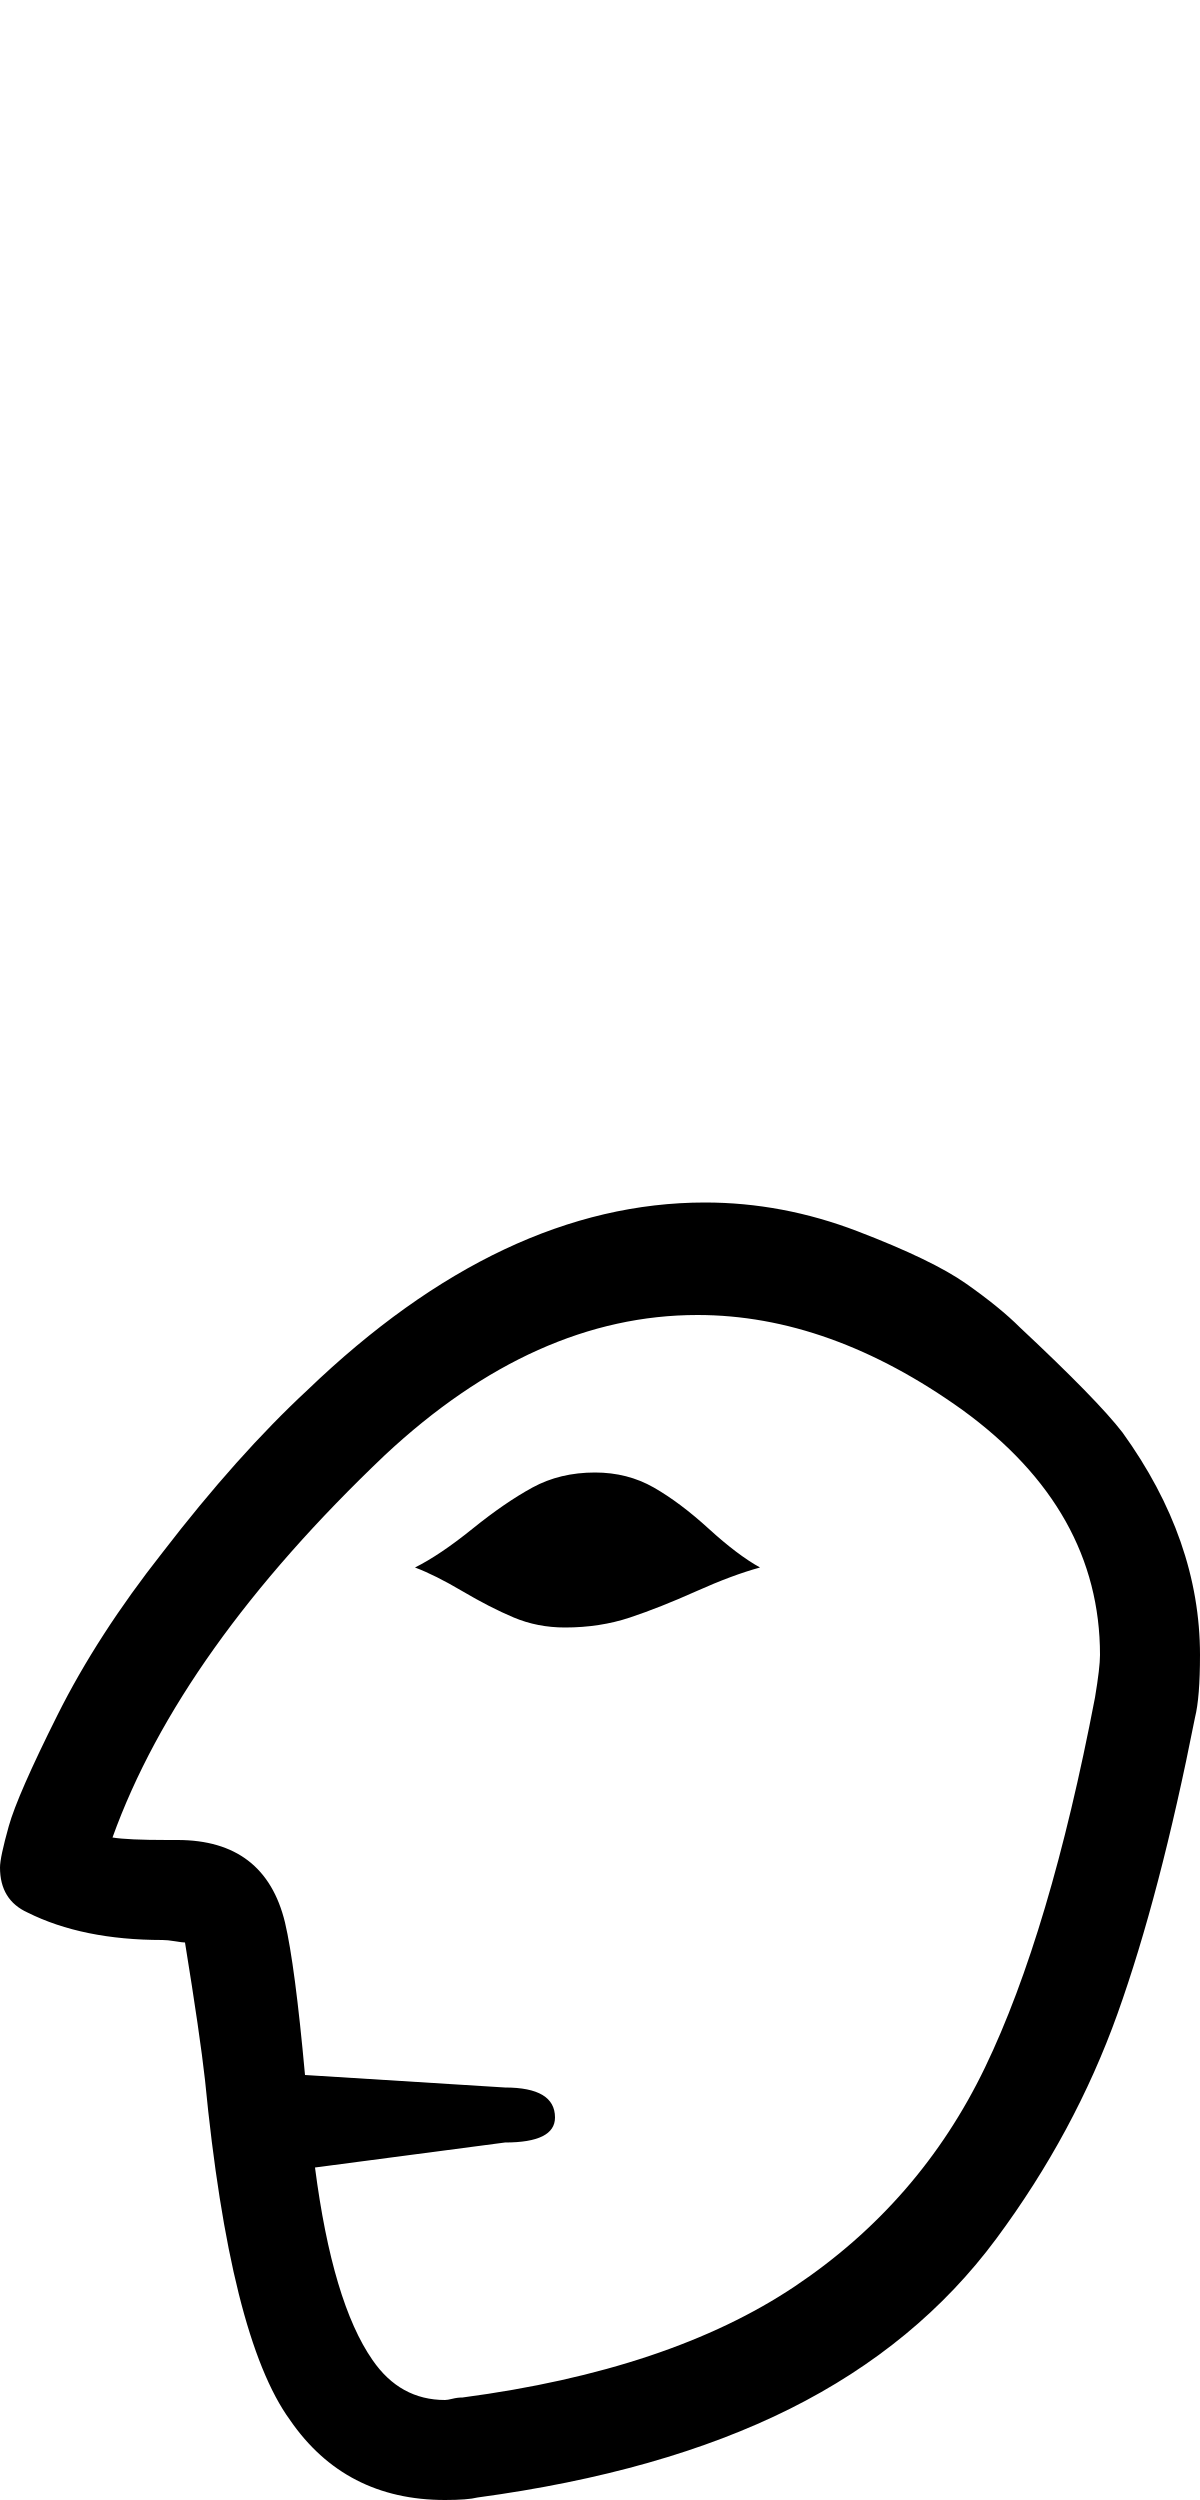
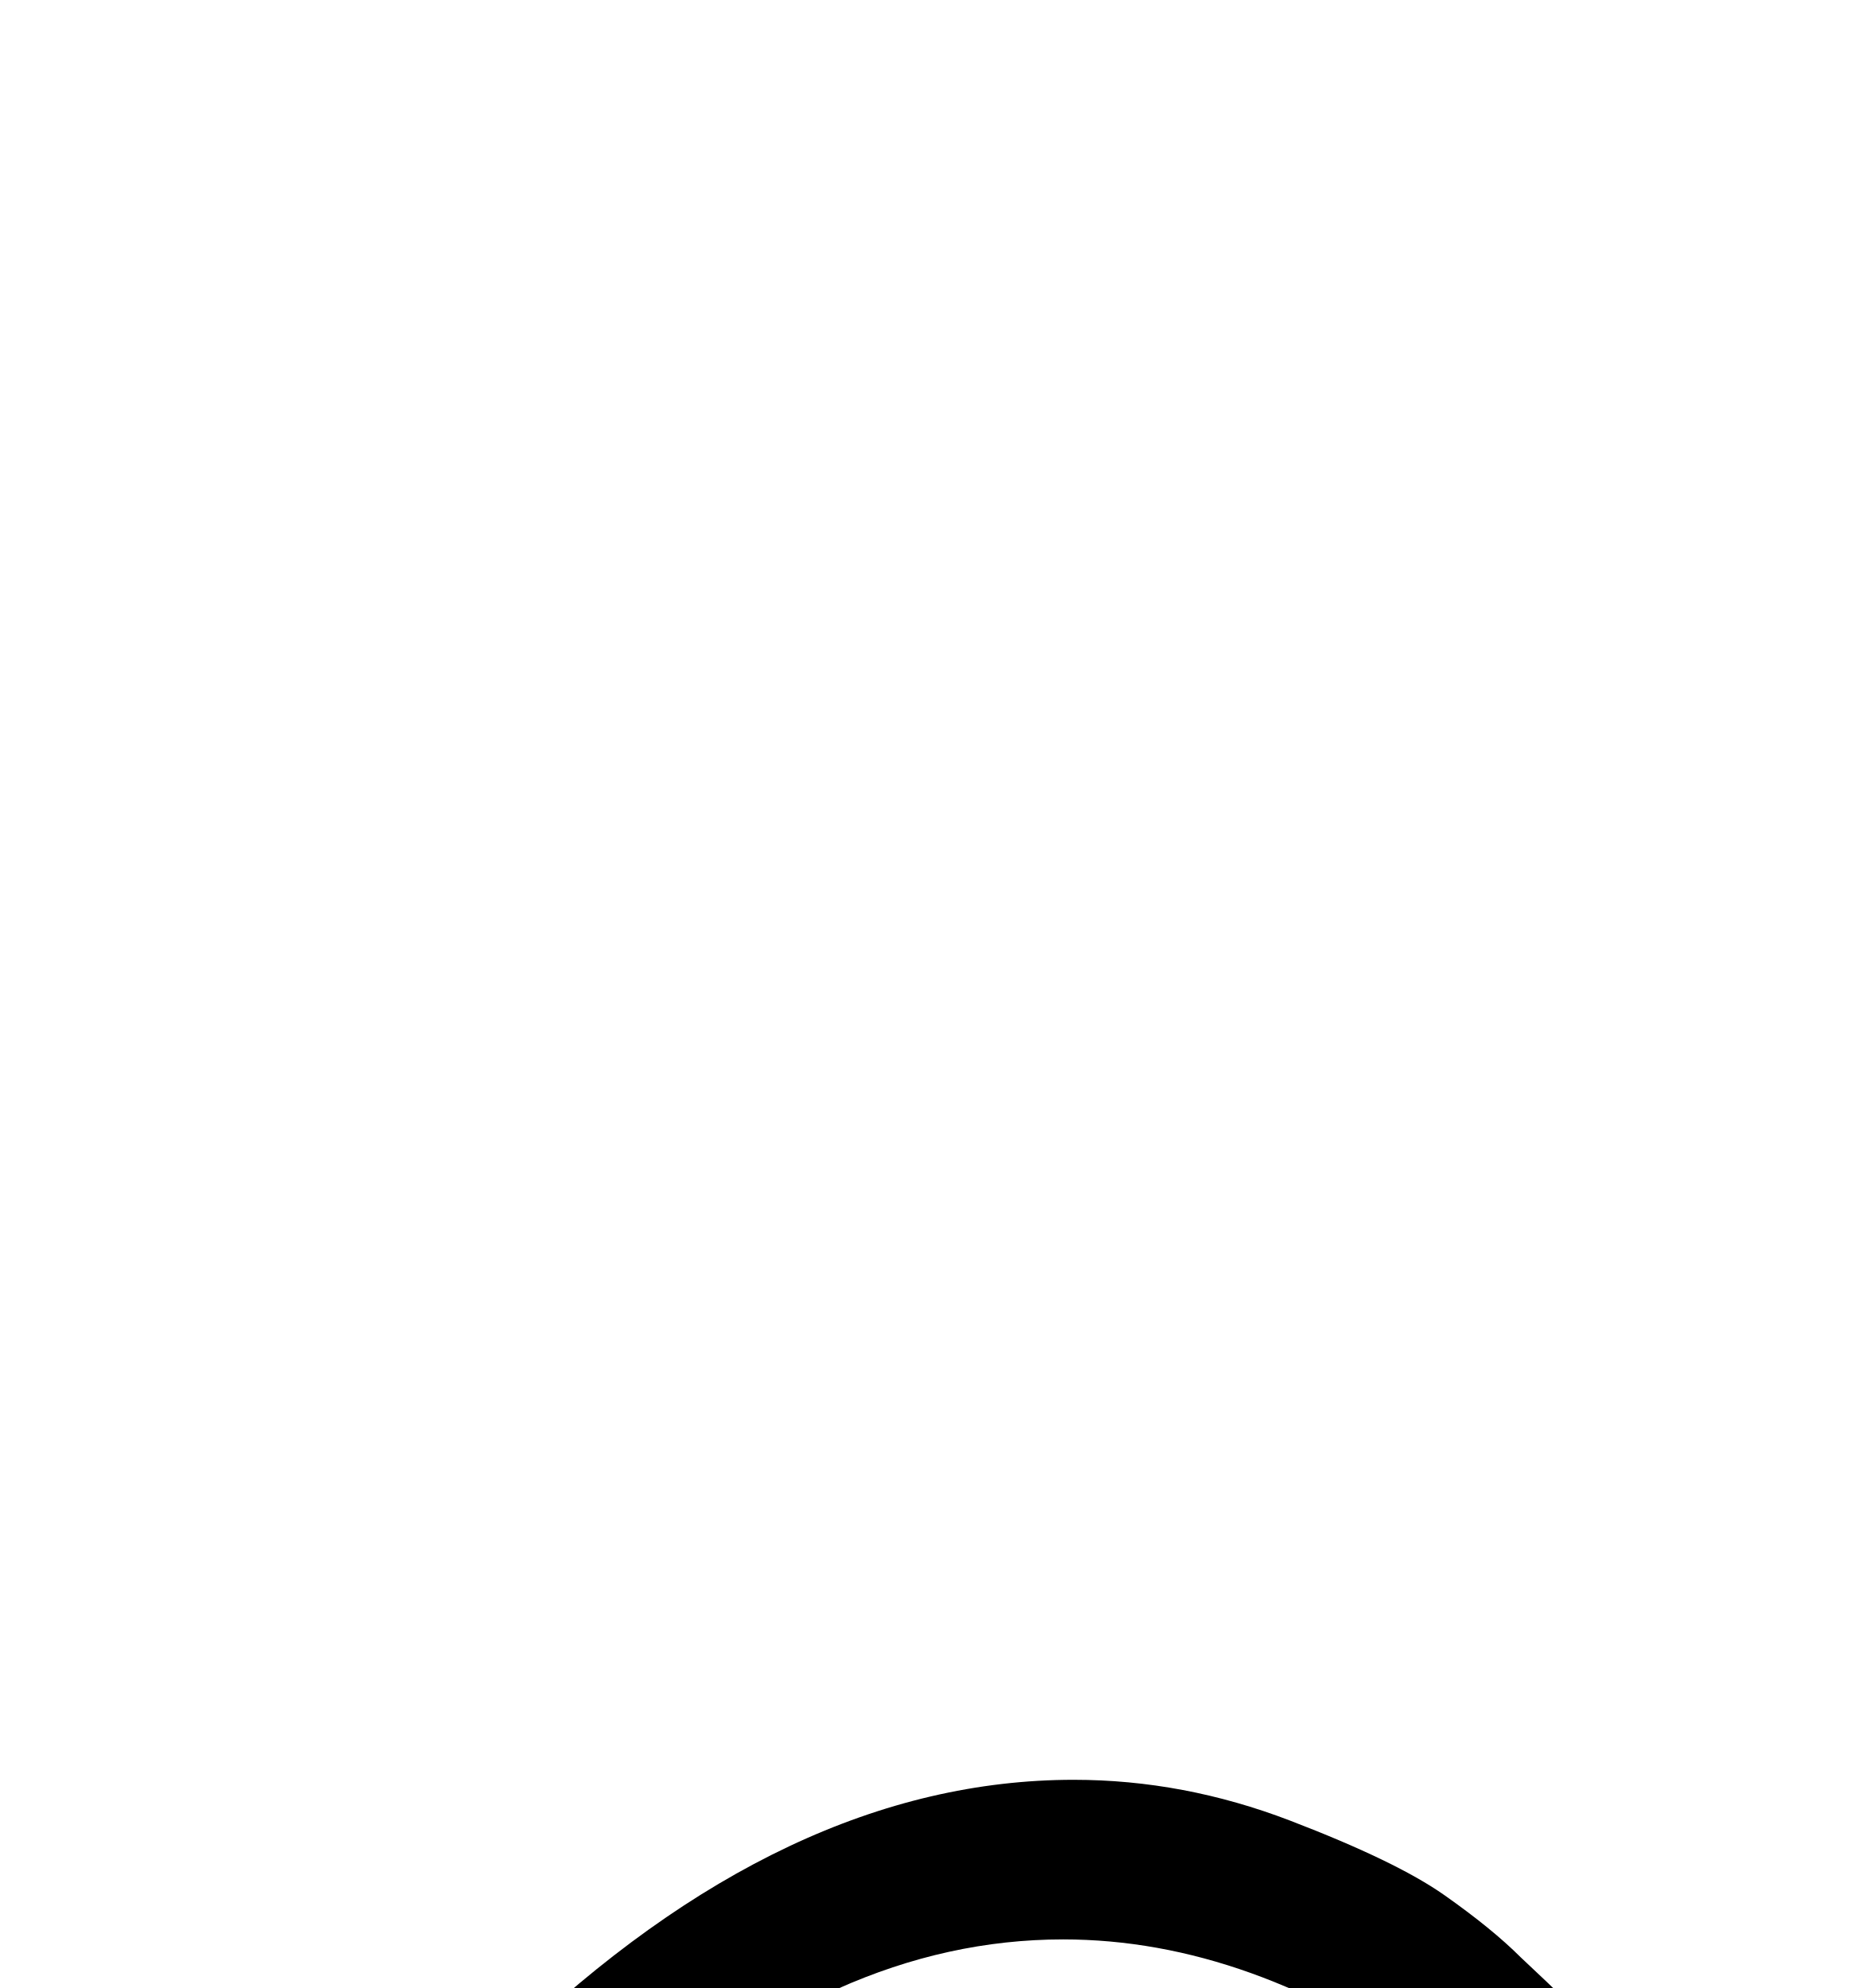
- <svg xmlns="http://www.w3.org/2000/svg" viewBox="0 0 480 1000">
+ <svg xmlns="http://www.w3.org/2000/svg" viewBox="-20.8 -20.8 521.5 560.5">
  <g transform="scale(1,-1) translate(0,-1000)">
    <path d="M74 225ZM45 265Q51 264 67 264H71Q106 264 114 231Q118 214 122 170L202 165Q222 165 222 153Q222 143 202 143L126 133Q133 79 149 56Q160 40 178 40Q179 40 181.0 40.5Q183 41 185 41Q268 52 318.0 85.5Q368 119 394.0 173.0Q420 227 438 321Q440 333 440 338Q440 396 385 436Q332 474 279 474Q214 474 154 418Q72 340 45 265ZM408 469Q439 440 449 427Q480 384 480 338Q480 321 478 313Q464 242 447.0 194.5Q430 147 398.5 104.5Q367 62 316.0 36.5Q265 11 191 1Q187 0 178 0Q138 0 116 32Q92 65 82 168Q80 186 74 223Q73 223 70.0 223.5Q67 224 65 224Q33 224 11 235Q0 240 0 253Q0 257 3.5 269.5Q7 282 23.0 314.0Q39 346 65 379Q95 418 123 444Q201 519 282 519Q313 519 343.0 507.5Q373 496 386.5 486.5Q400 477 408 469ZM166 373Q176 378 189.0 388.5Q202 399 213.0 405.0Q224 411 238 411Q251 411 261.5 405.0Q272 399 283.5 388.5Q295 378 304 373Q293 370 278.5 363.5Q264 357 252.0 353.0Q240 349 226 349Q215 349 205.5 353.0Q196 357 185.0 363.5Q174 370 166 373Z" fill="currentColor" />
  </g>
</svg>
